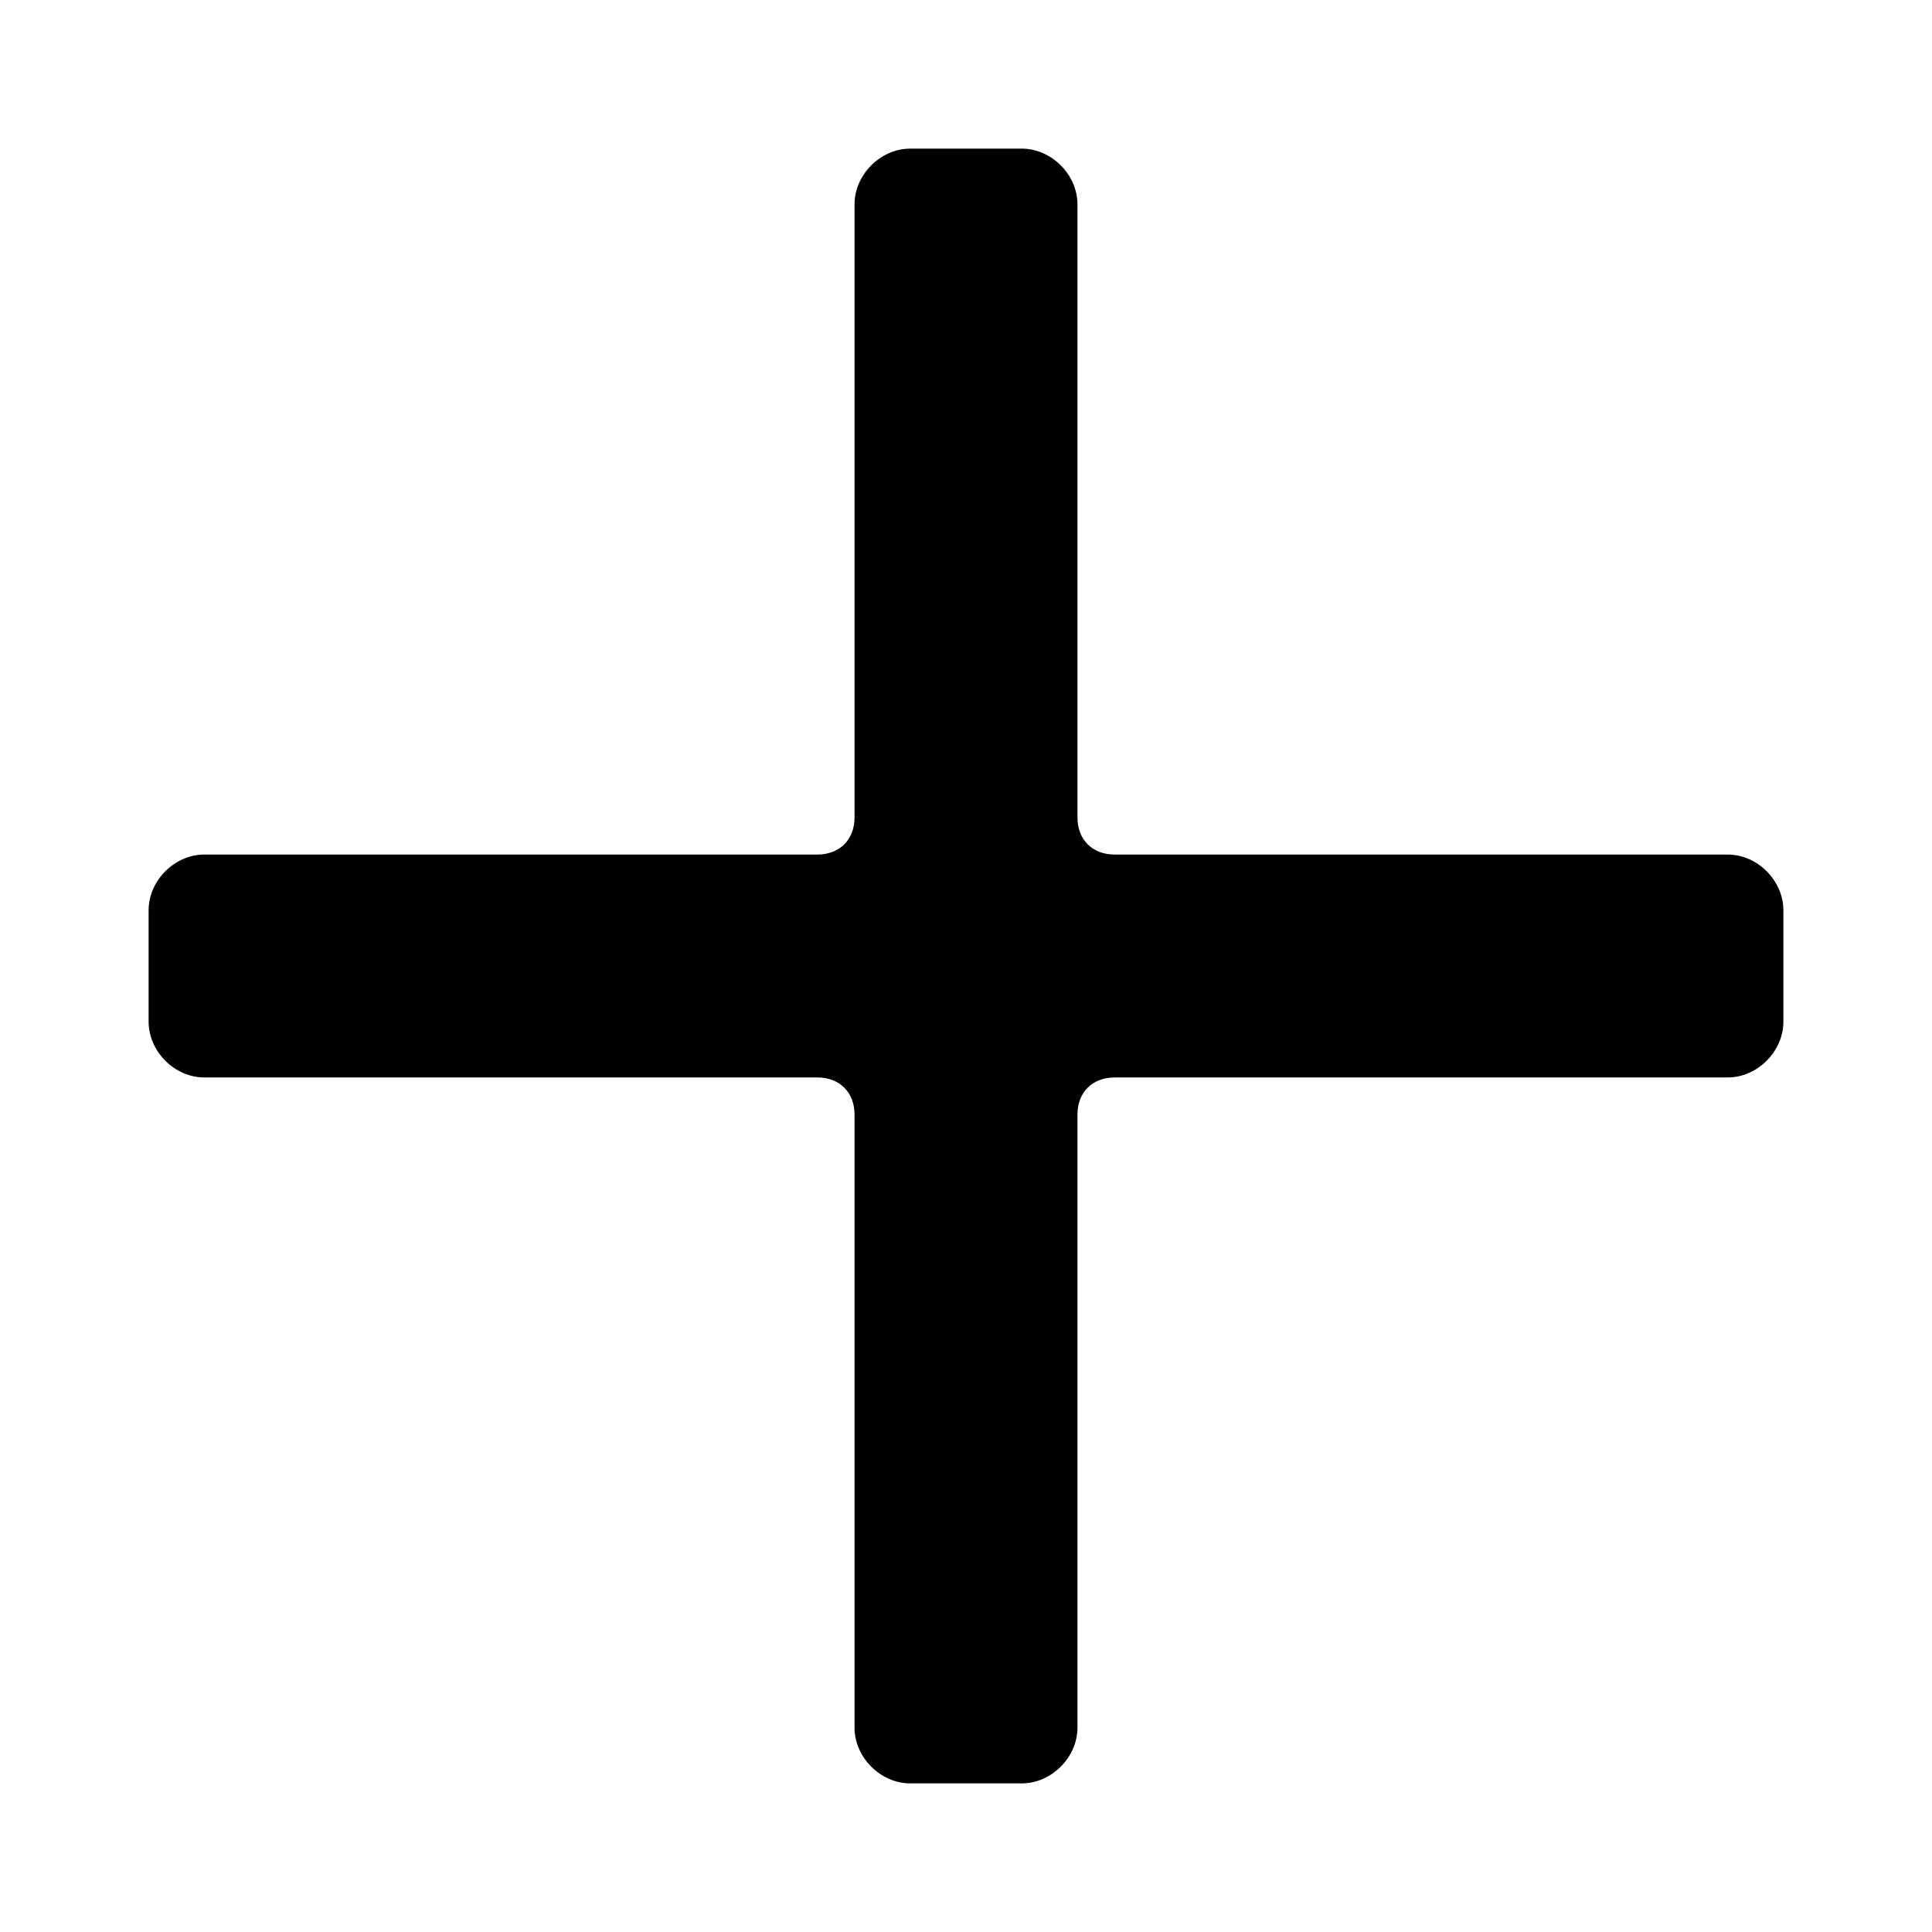
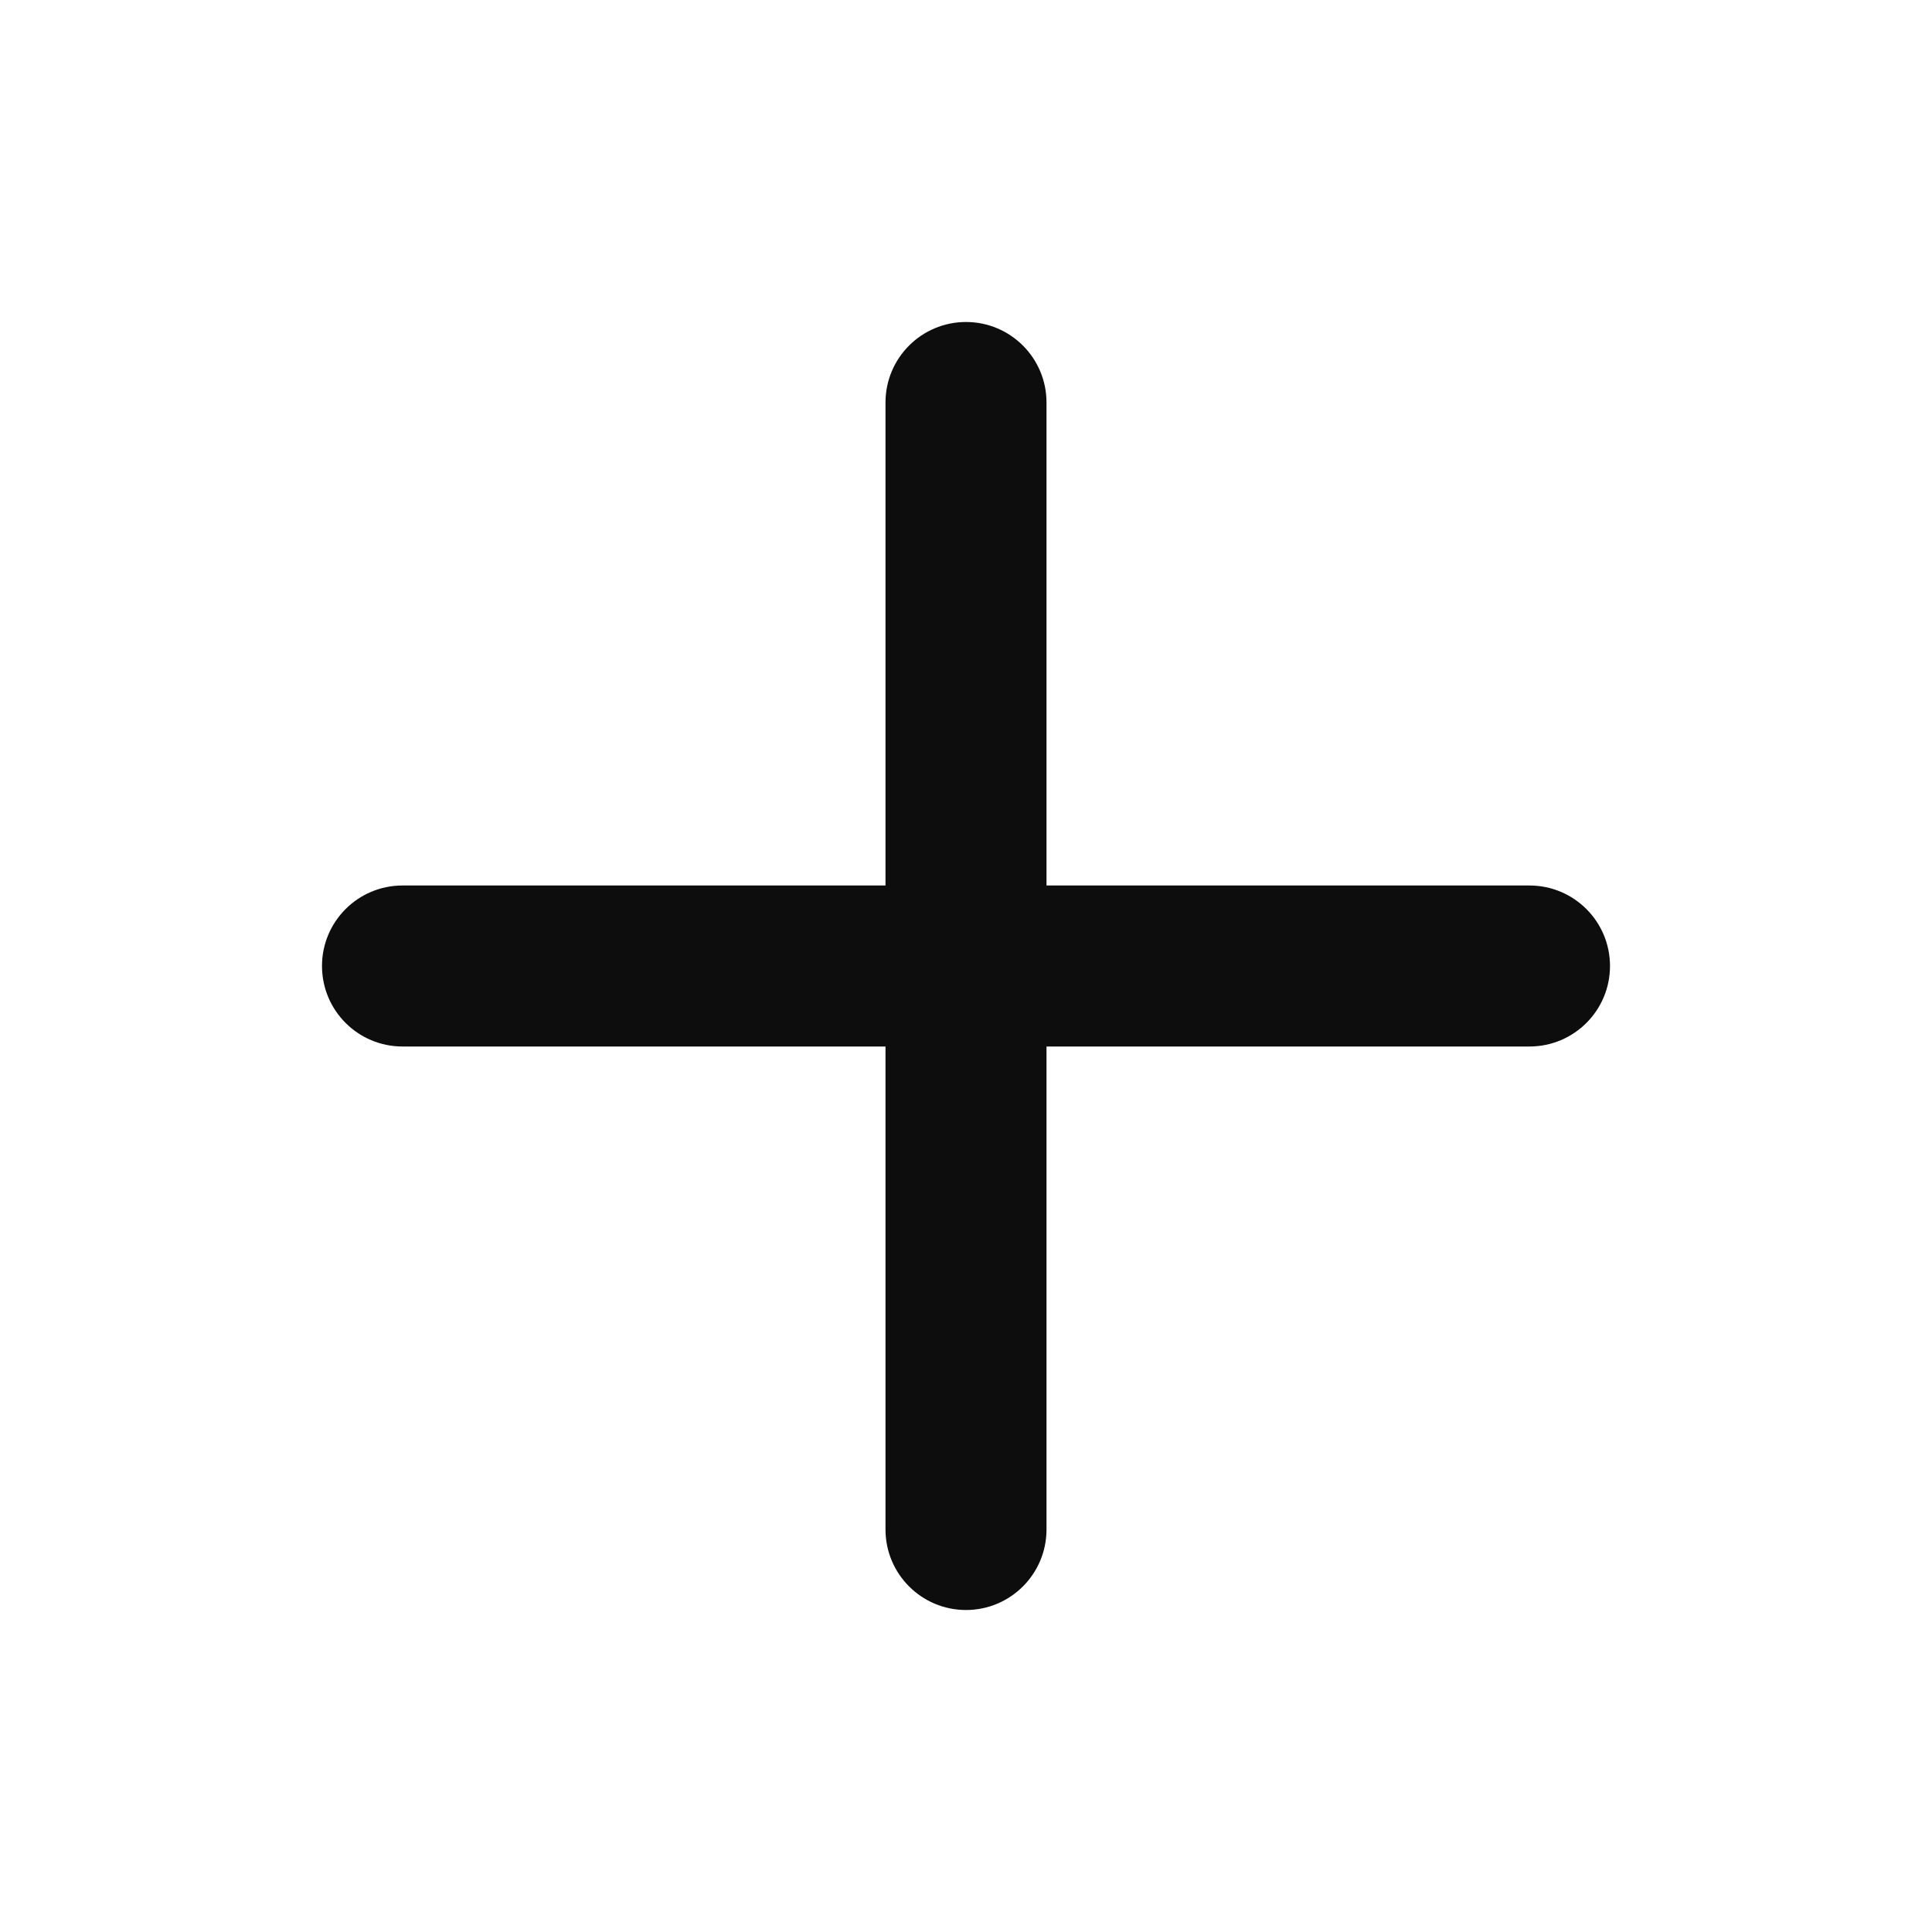
- <svg xmlns="http://www.w3.org/2000/svg" x="0px" y="0px" width="52px" height="52px" viewBox="0 0 52 52" enable-background="new 0 0 52 52" xml:space="preserve">
-   <path d="M30,29h16.5c0.8,0,1.5-0.7,1.5-1.5v-3c0-0.8-0.7-1.5-1.5-1.5H30c-0.6,0-1-0.4-1-1V5.5C29,4.7,28.3,4,27.5,4  h-3C23.7,4,23,4.7,23,5.5V22c0,0.6-0.4,1-1,1H5.5C4.7,23,4,23.7,4,24.5v3C4,28.3,4.7,29,5.5,29H22c0.6,0,1,0.4,1,1v16.5  c0,0.8,0.7,1.5,1.5,1.5h3c0.8,0,1.5-0.7,1.5-1.5V30C29,29.4,29.4,29,30,29z" />
+ <svg xmlns="http://www.w3.org/2000/svg" width="24" height="24" viewBox="0 0 24 24" fill="none">
+   <path d="M12 4a1 1 0 0 1 1 1v6h6a1 1 0 1 1 0 2h-6v6a1 1 0 1 1-2 0v-6H5a1 1 0 1 1 0-2h6V5a1 1 0 0 1 1-1z" fill="#0D0D0D" />
</svg>
